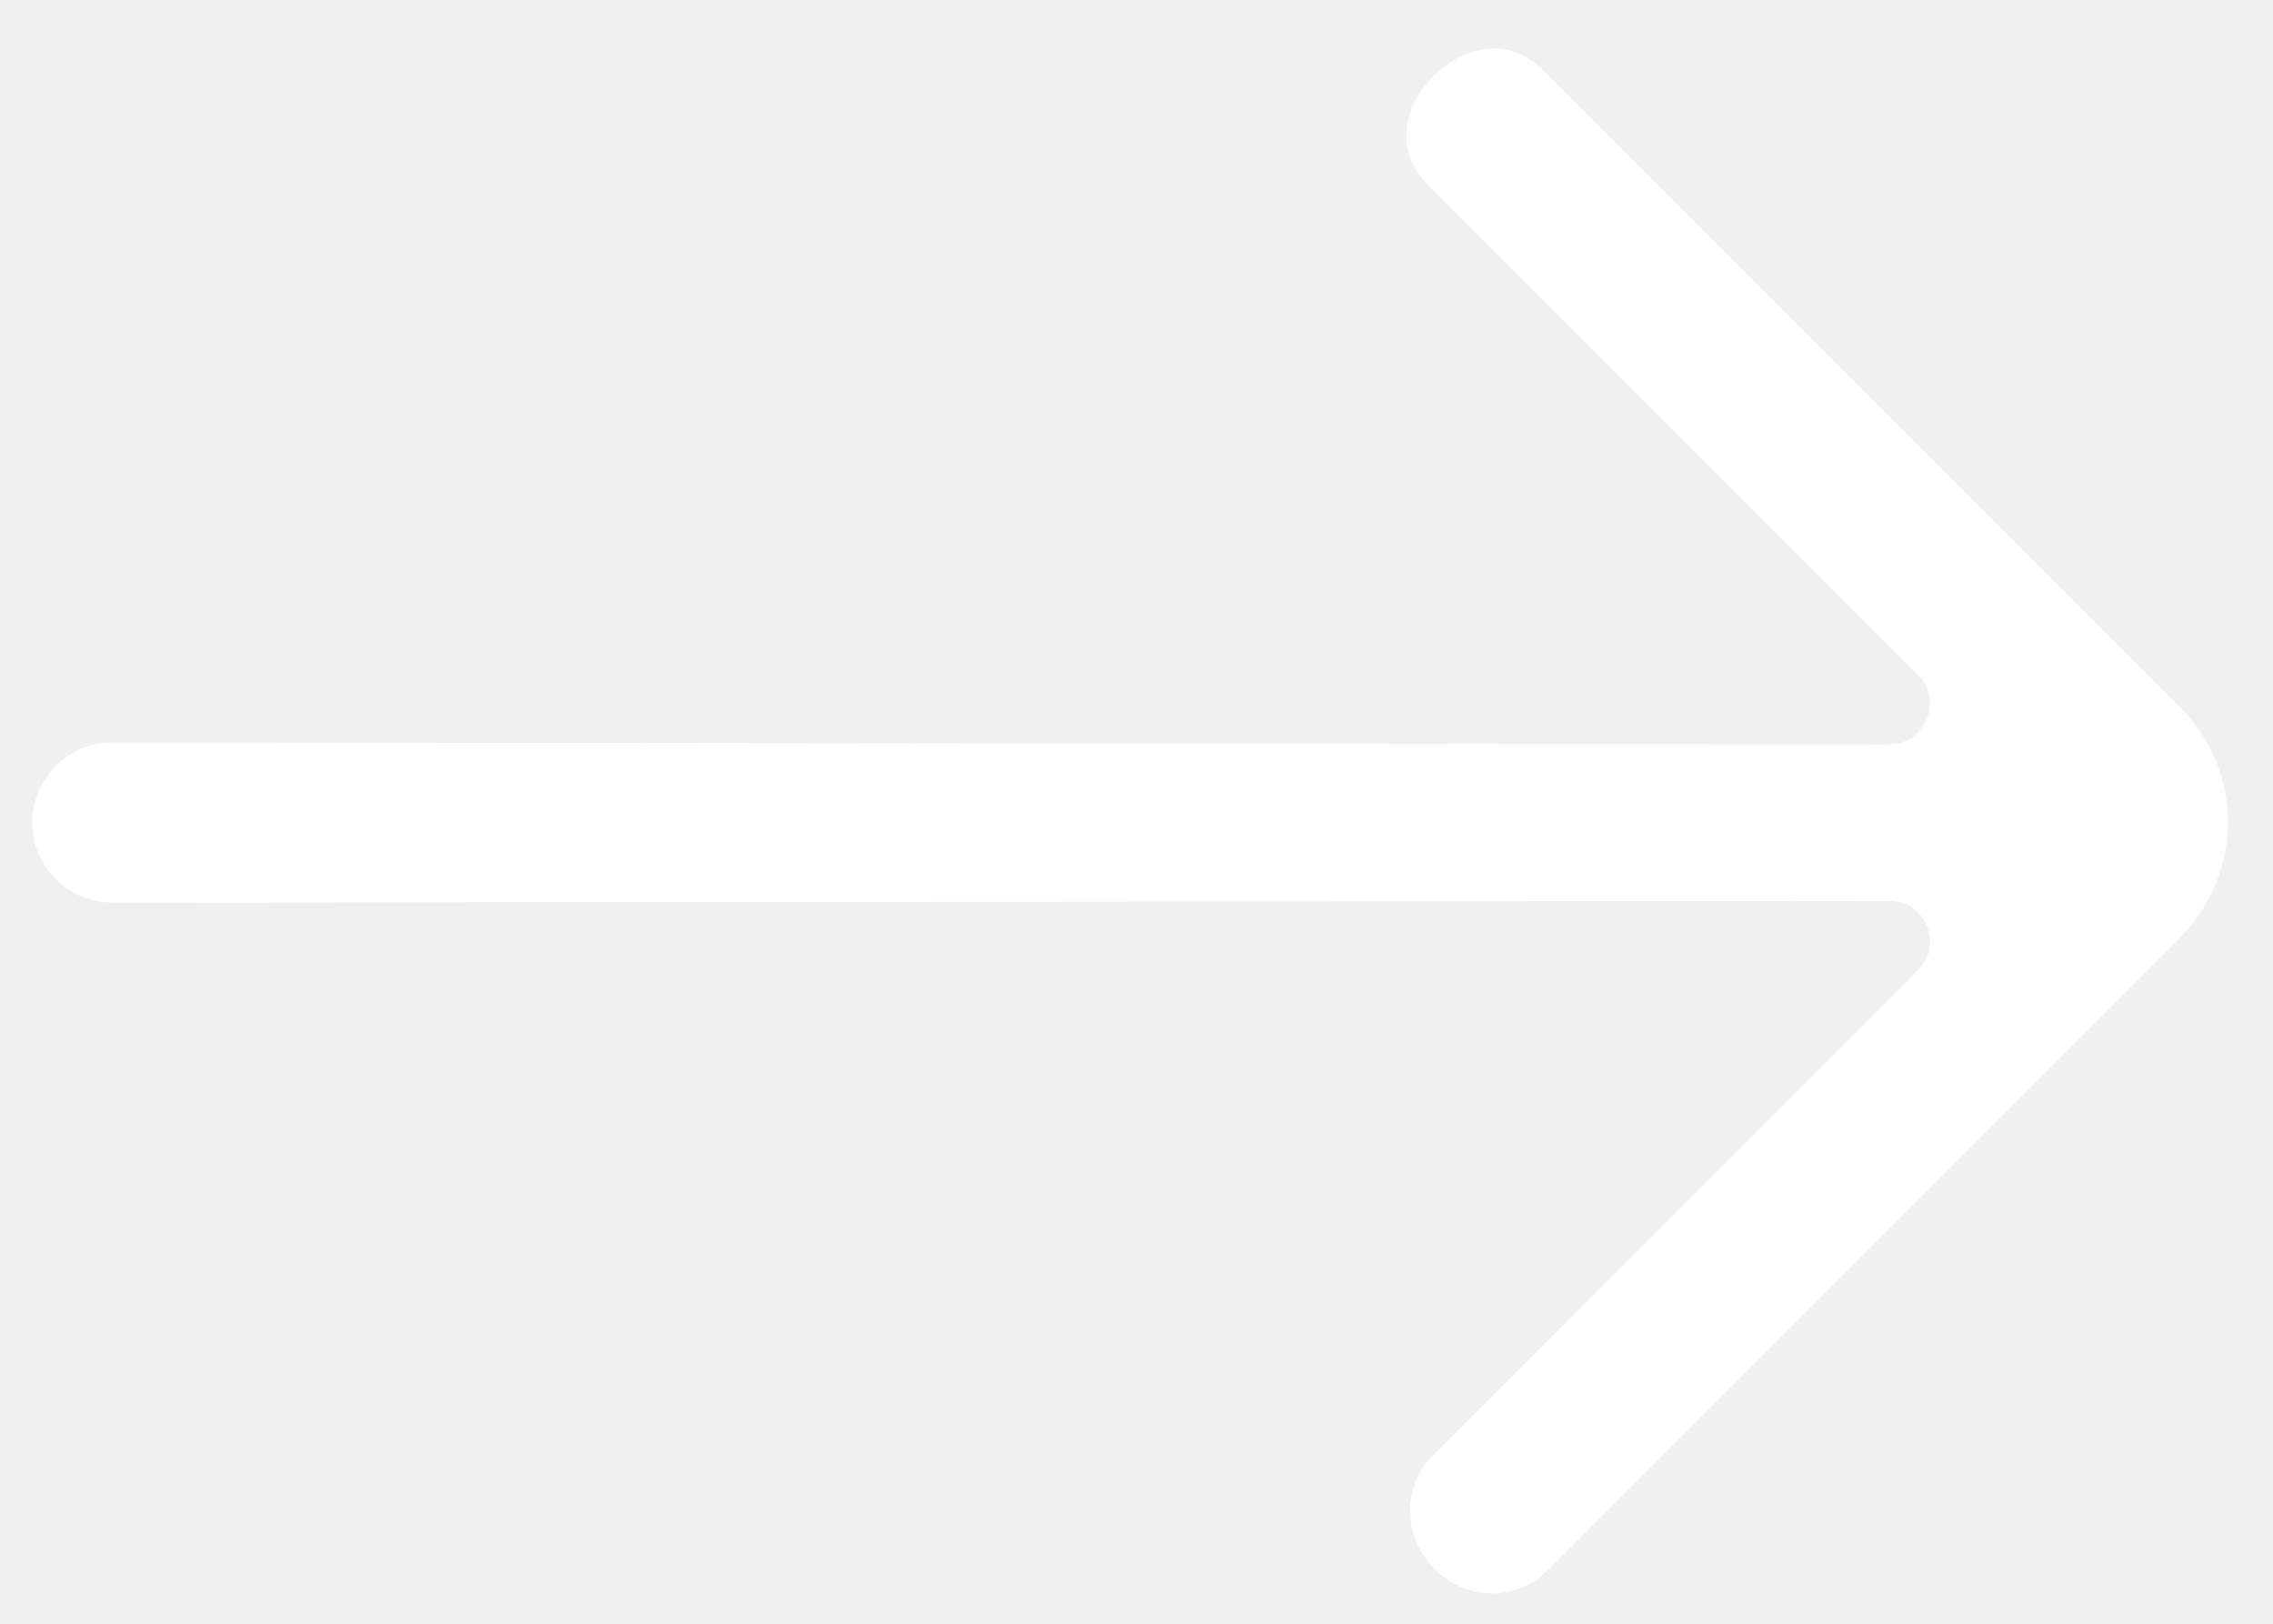
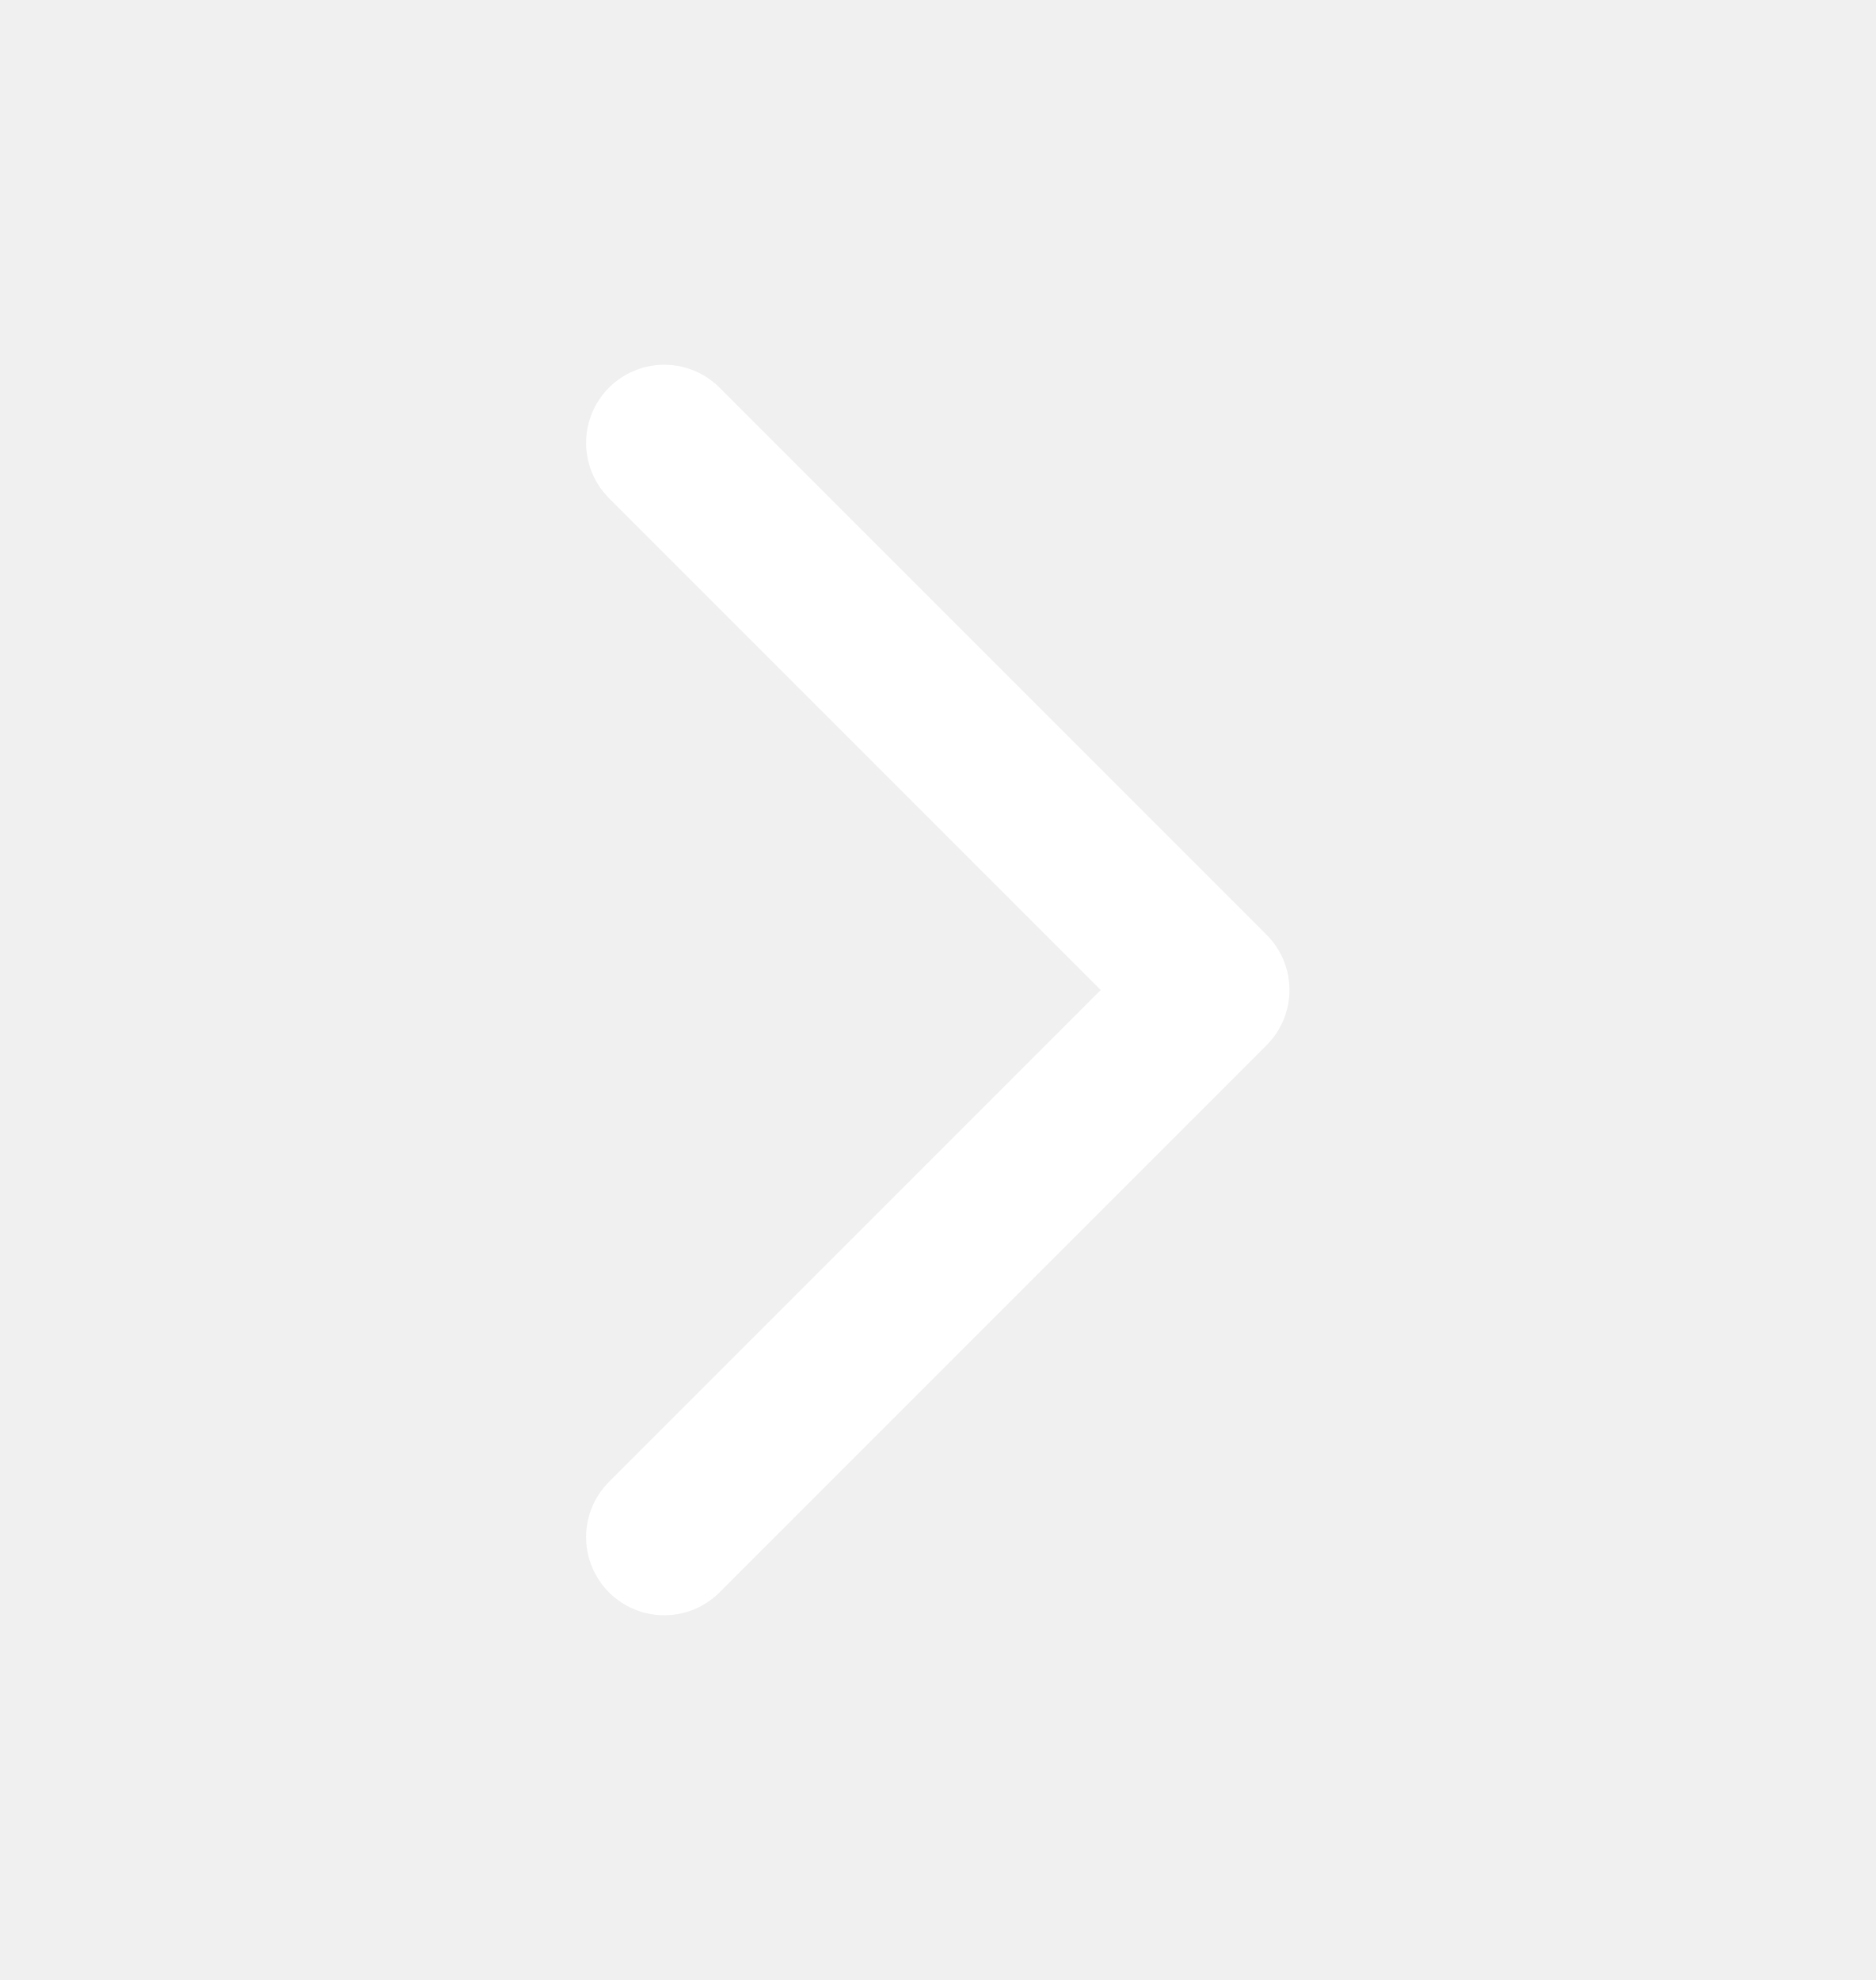
- <svg xmlns="http://www.w3.org/2000/svg" width="28" height="20" viewBox="0 0 28 20" fill="none">
-   <path fill-rule="evenodd" clip-rule="evenodd" d="M26.866 8.724L18.994 0.852C18.613 0.471 18.058 0.542 17.677 0.923L17.657 0.942C17.268 1.331 17.191 1.876 17.58 2.265L23.627 8.312C23.942 8.628 23.715 9.169 23.27 9.169L1.386 9.144C0.841 9.143 0.398 9.586 0.398 10.131L0.397 10.131C0.398 10.677 0.84 11.118 1.385 11.117L23.277 11.097C23.723 11.097 23.943 11.632 23.628 11.947L17.652 17.924C17.267 18.308 17.281 18.932 17.667 19.317L17.687 19.337C18.072 19.723 18.682 19.723 19.066 19.338L26.852 11.553C27.633 10.772 27.647 9.505 26.866 8.724Z" fill="white" />
+ <svg xmlns="http://www.w3.org/2000/svg" width="18" height="19" viewBox="0 0 18 19" fill="none">
+   <path d="M6.375 4.25L11.625 9.5L6.375 14.75" stroke="white" stroke-width="1.5" stroke-linecap="round" stroke-linejoin="round" />
</svg>
